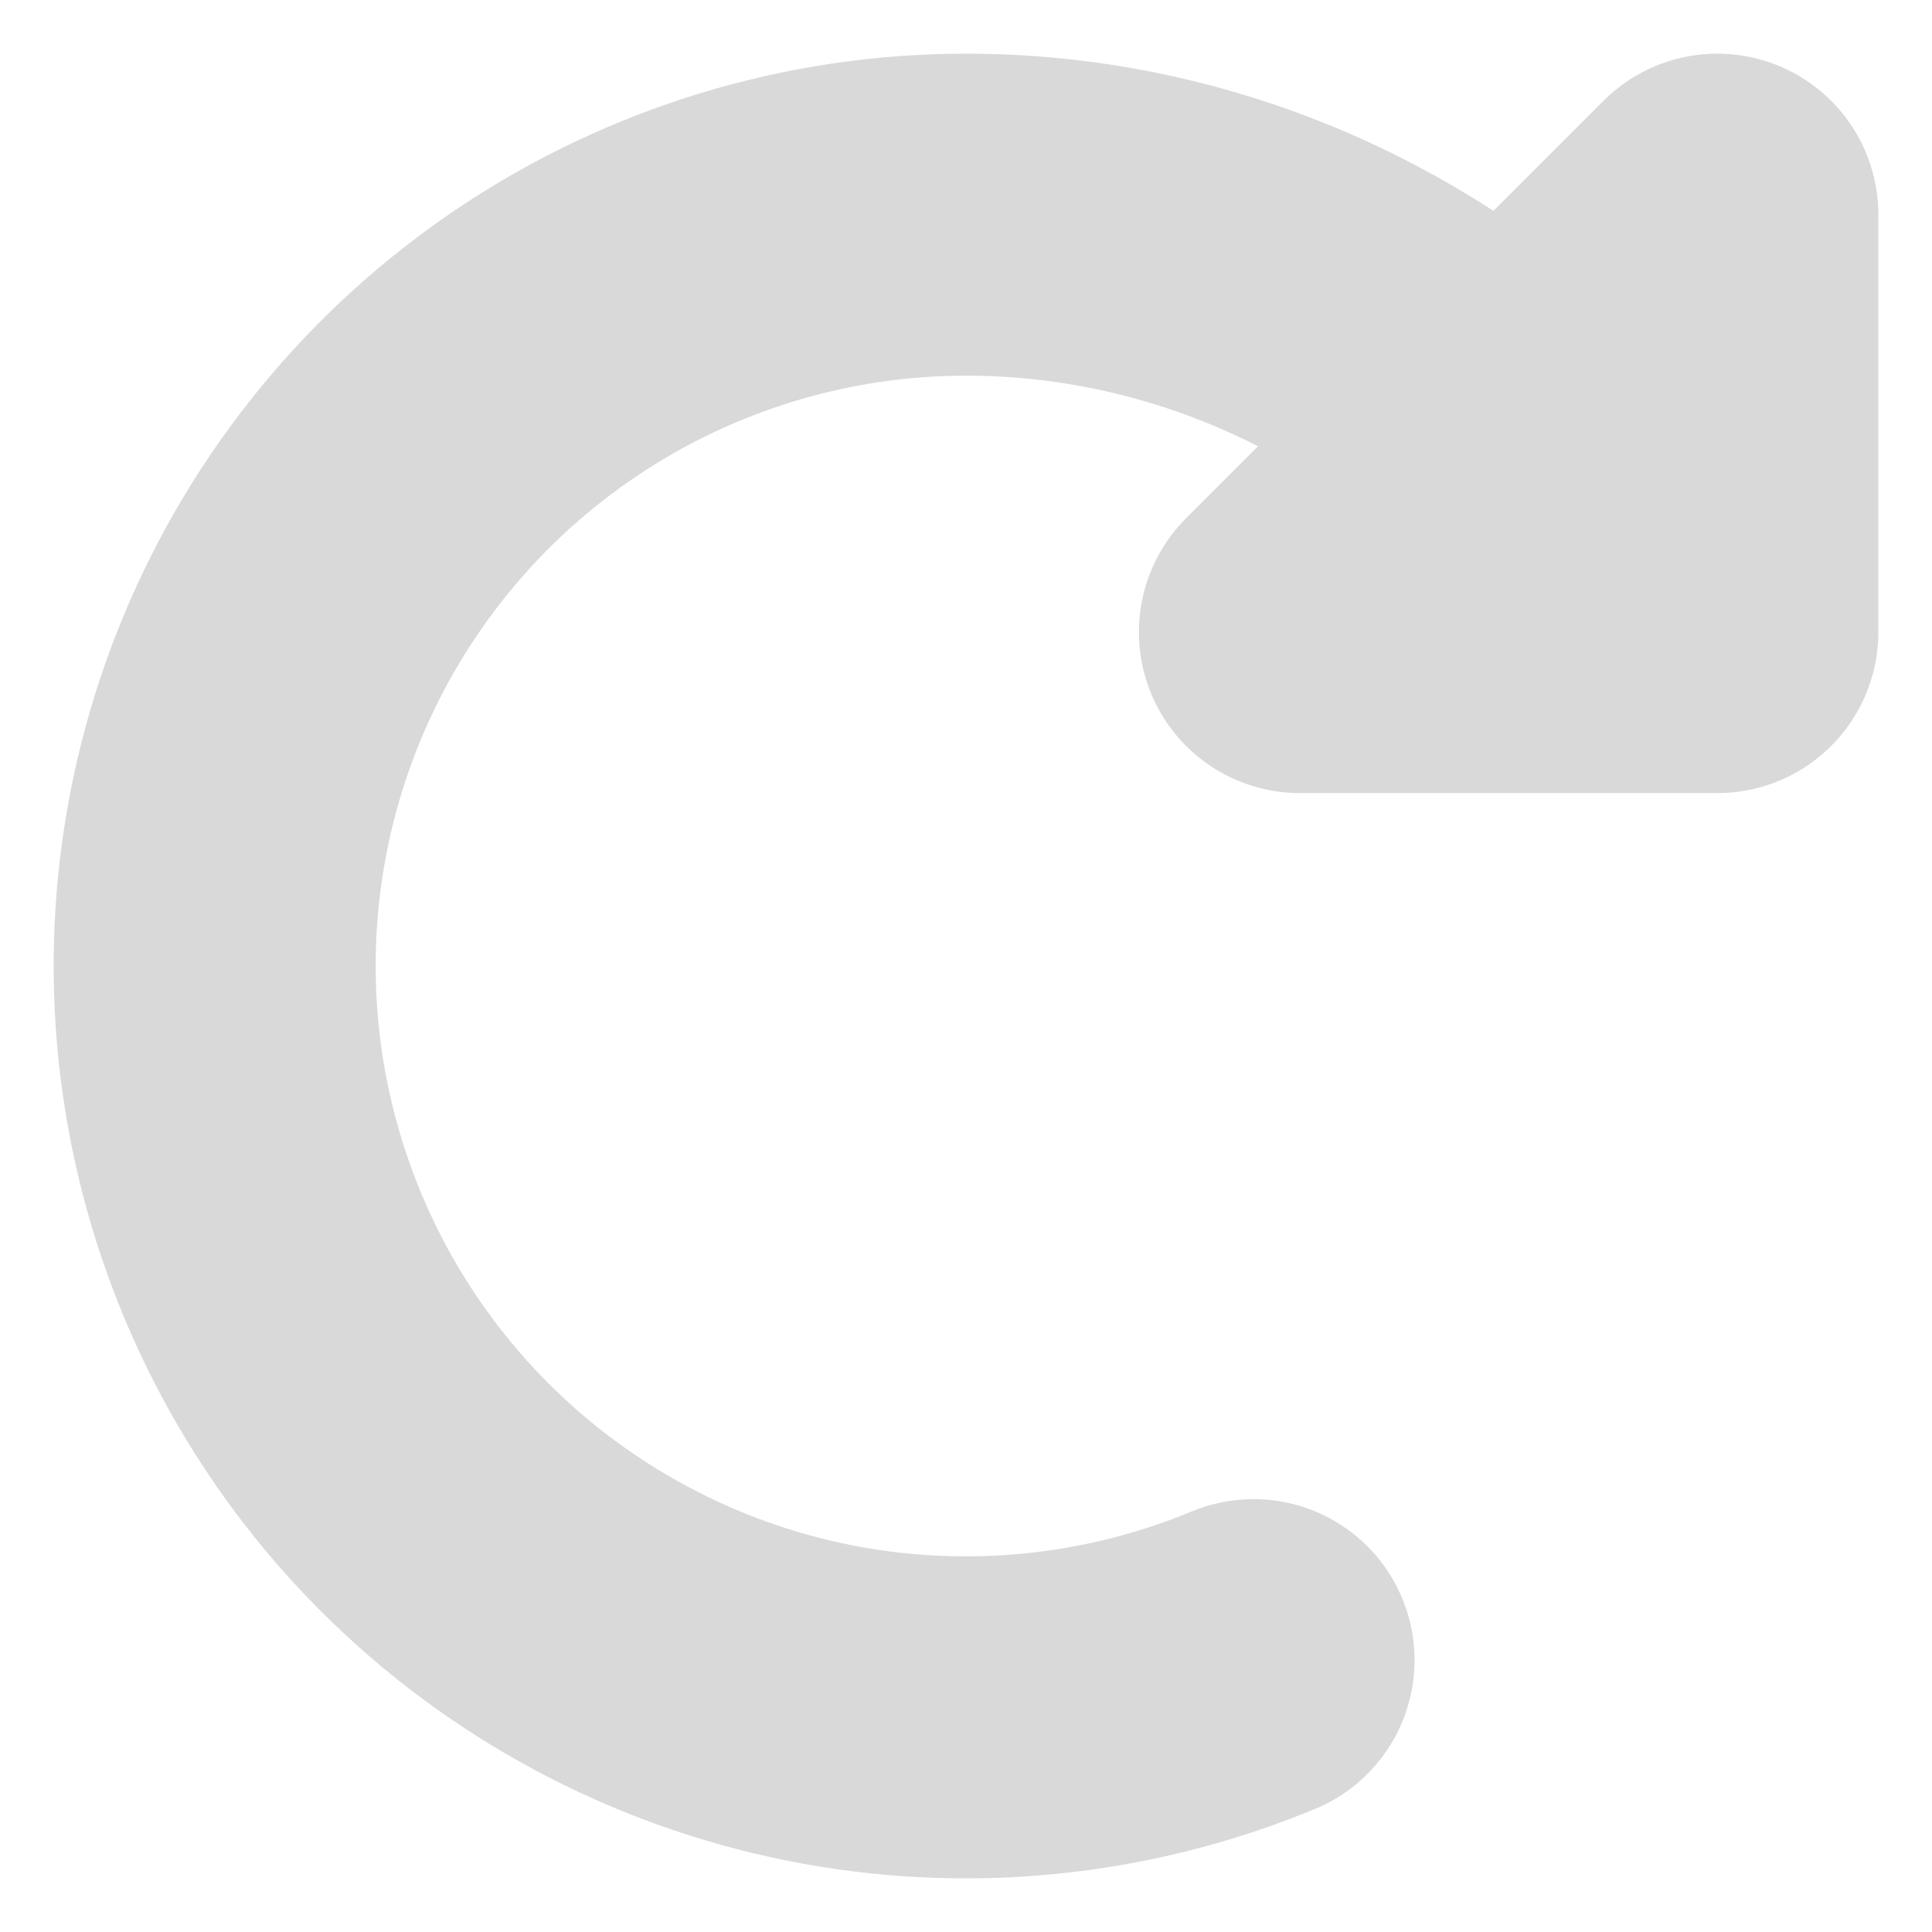
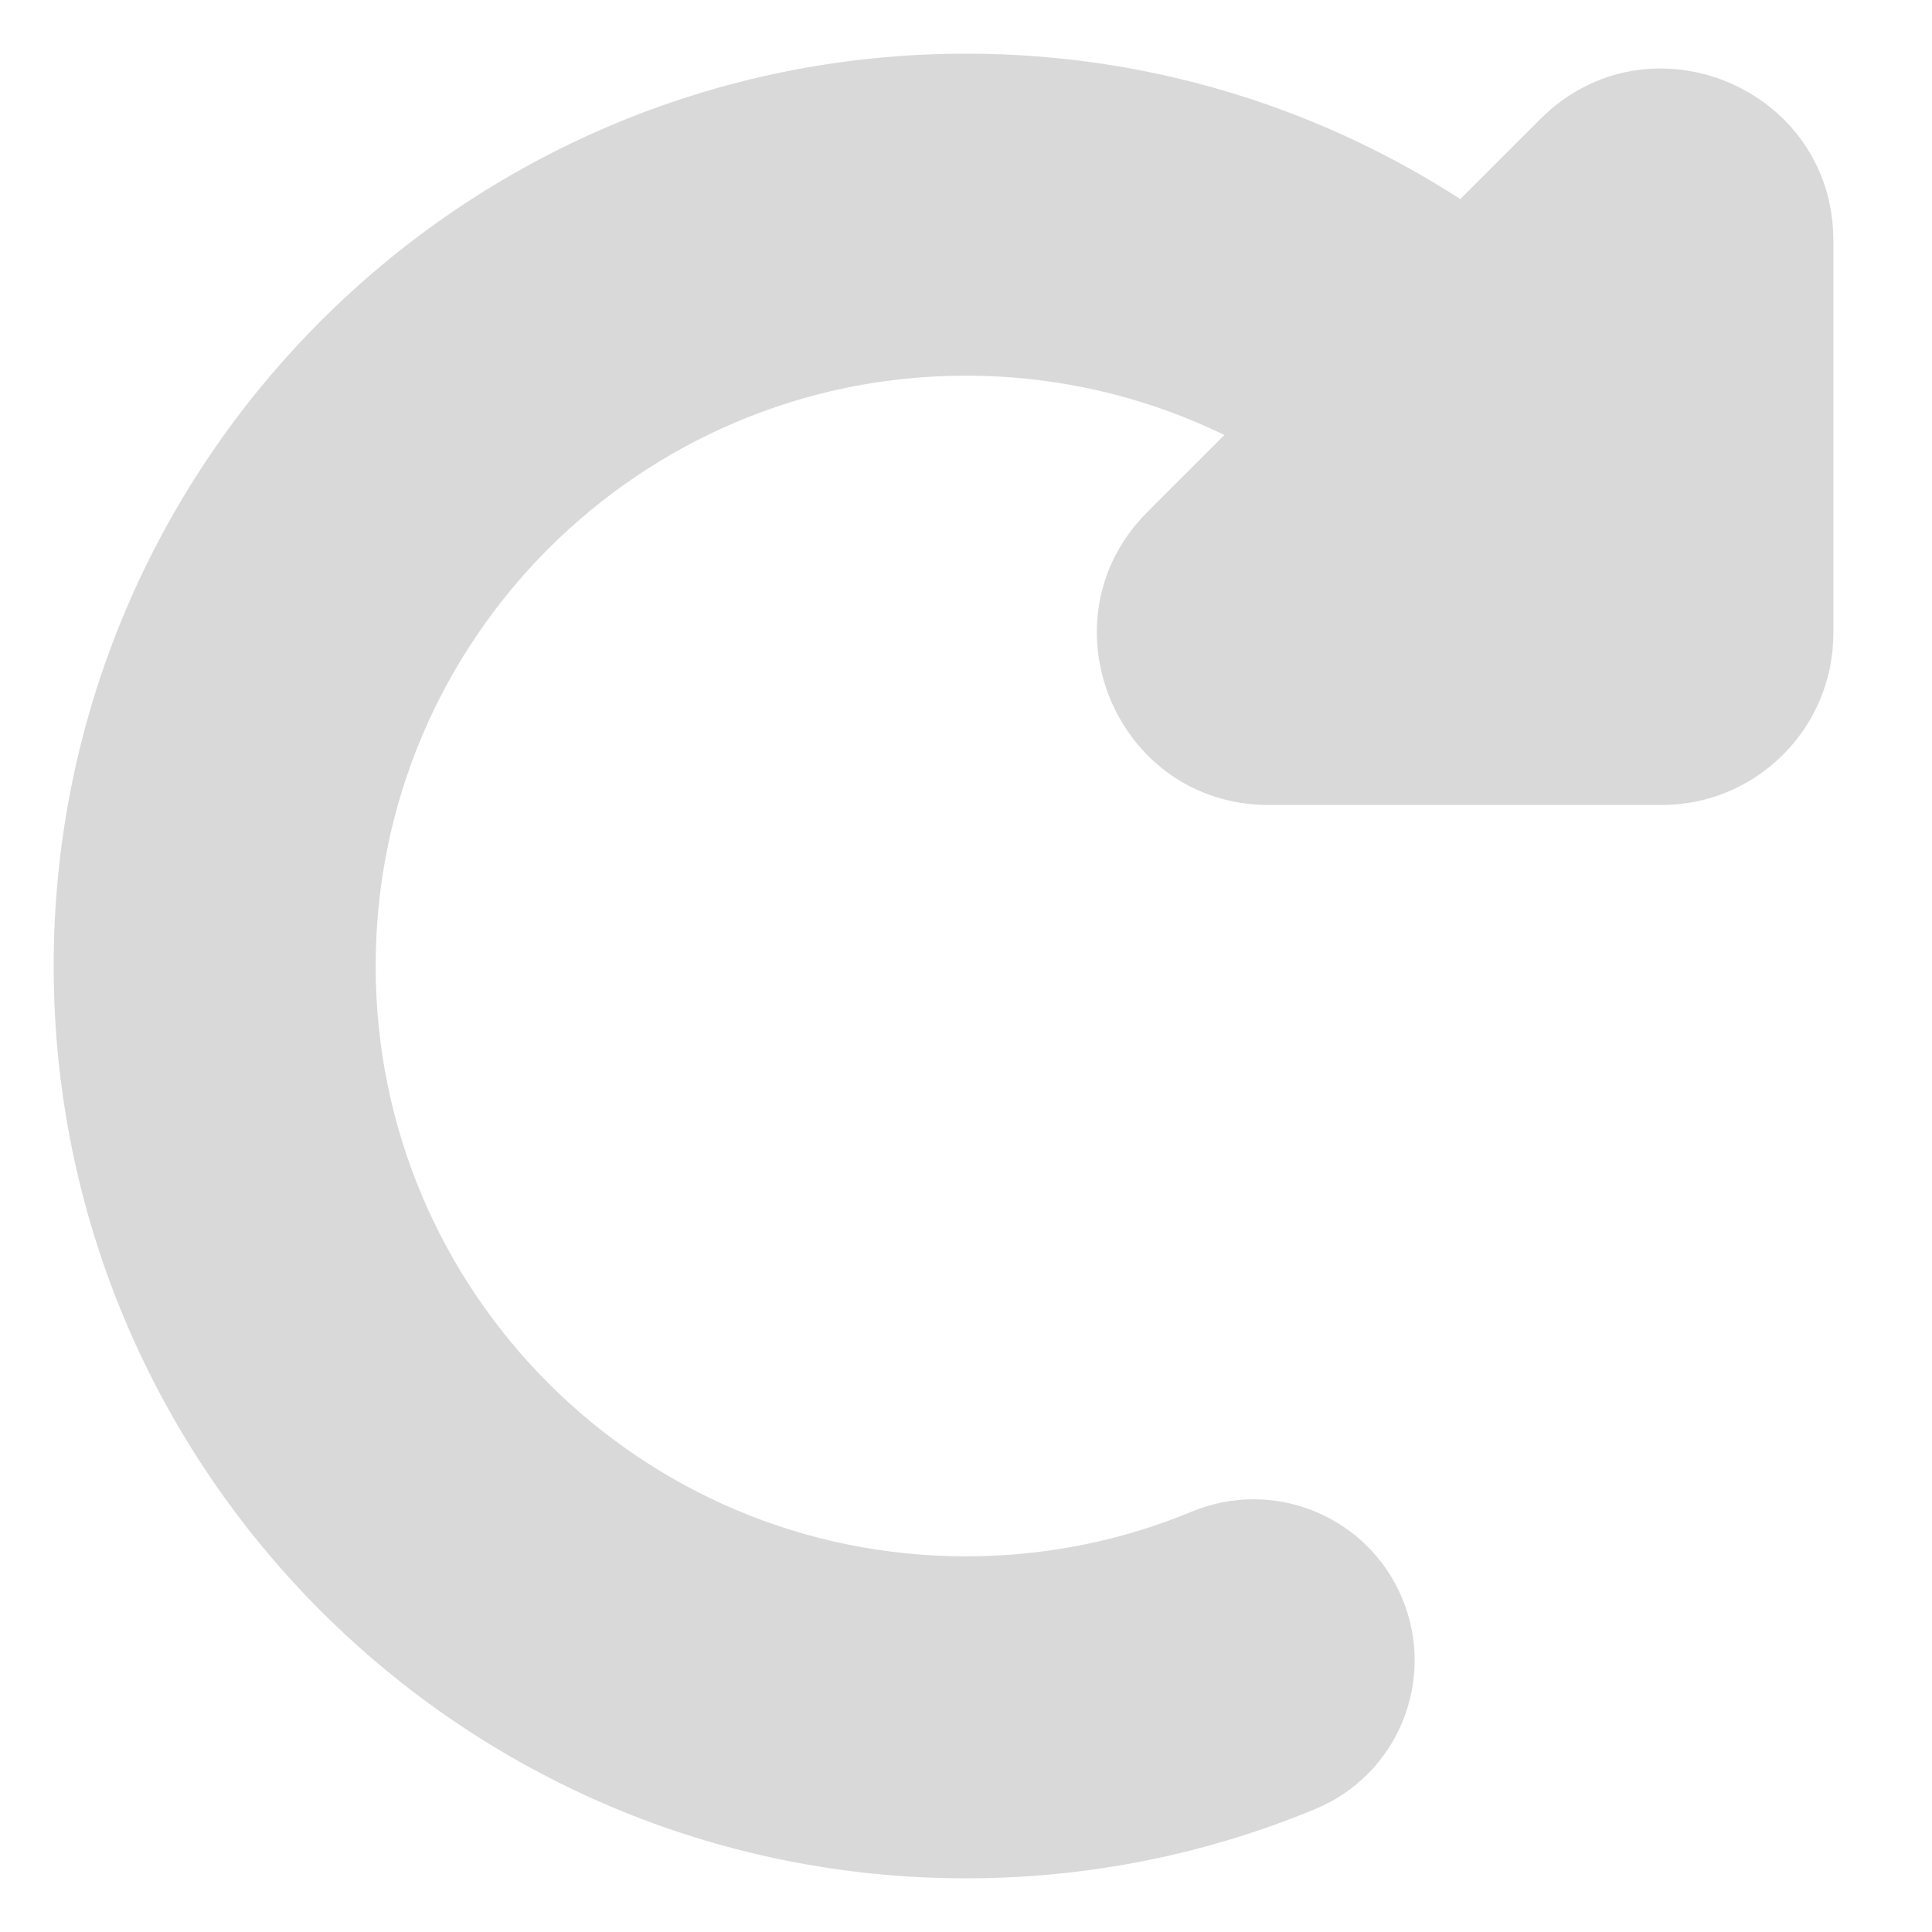
<svg xmlns="http://www.w3.org/2000/svg" width="18" height="18" viewBox="0 0 18 18" fill="none">
-   <path d="M11.679 15.467C10.4 15.997 8.992 16.136 7.634 15.866C6.277 15.595 5.029 14.929 4.05 13.95C3.071 12.971 2.405 11.723 2.135 10.366C1.864 9.008 2.003 7.6 2.533 6.321C3.063 5.042 3.96 3.949 5.111 3.18C6.262 2.411 7.616 2 9 2C10.96 2 12.834 2.778 14.242 4.131L16 5.889M16 5.889V2L12.111 5.889H16Z" stroke="#D9D9D9" stroke-width="3" stroke-linecap="round" stroke-linejoin="round" />
+   <path d="M4.048 4.052L5.109 5.112L5.109 5.112L4.048 4.052ZM11.105 14.083C11.87 13.766 12.748 14.129 13.065 14.894C13.383 15.659 13.02 16.537 12.255 16.854L11.105 14.083ZM15.41 2.171L14.35 1.11L15.41 2.171ZM12.89 5.112C11.893 4.115 10.52 3.5 9 3.5V0.5C11.348 0.5 13.476 1.454 15.012 2.992L12.89 5.112ZM9 3.5C7.48 3.5 6.107 4.115 5.109 5.112L2.987 2.992C4.524 1.454 6.652 0.5 9 0.5V3.5ZM5.109 5.112C4.113 6.109 3.5 7.481 3.5 9H0.5C0.5 6.654 1.452 4.528 2.987 2.992L5.109 5.112ZM3.5 9C3.5 10.519 4.114 11.892 5.111 12.889L2.99 15.01C1.453 13.474 0.5 11.347 0.5 9H3.5ZM5.111 12.889C6.108 13.886 7.481 14.5 9 14.5V17.5C6.653 17.5 4.526 16.547 2.99 15.01L5.111 12.889ZM9 14.5C9.749 14.5 10.459 14.351 11.105 14.083L12.255 16.854C11.25 17.271 10.15 17.5 9 17.5V14.5ZM14.081 5.9L14.081 2.241L17.081 2.242L17.081 5.9L14.081 5.9ZM16.471 3.231L12.812 6.89L10.691 4.769L14.35 1.11L16.471 3.231ZM11.822 4.5H15.481V7.5H11.822V4.5ZM12.812 6.89C13.694 6.008 13.069 4.5 11.822 4.5V7.5C10.396 7.5 9.683 5.776 10.691 4.769L12.812 6.89ZM14.081 2.241C14.081 3.489 15.589 4.113 16.471 3.231L14.35 1.11C15.358 0.102 17.081 0.816 17.081 2.242L14.081 2.241ZM17.081 5.9C17.081 6.784 16.364 7.5 15.481 7.5V4.5C14.707 4.5 14.081 5.127 14.081 5.9L17.081 5.9Z" fill="#D9D9D9" />
</svg>
